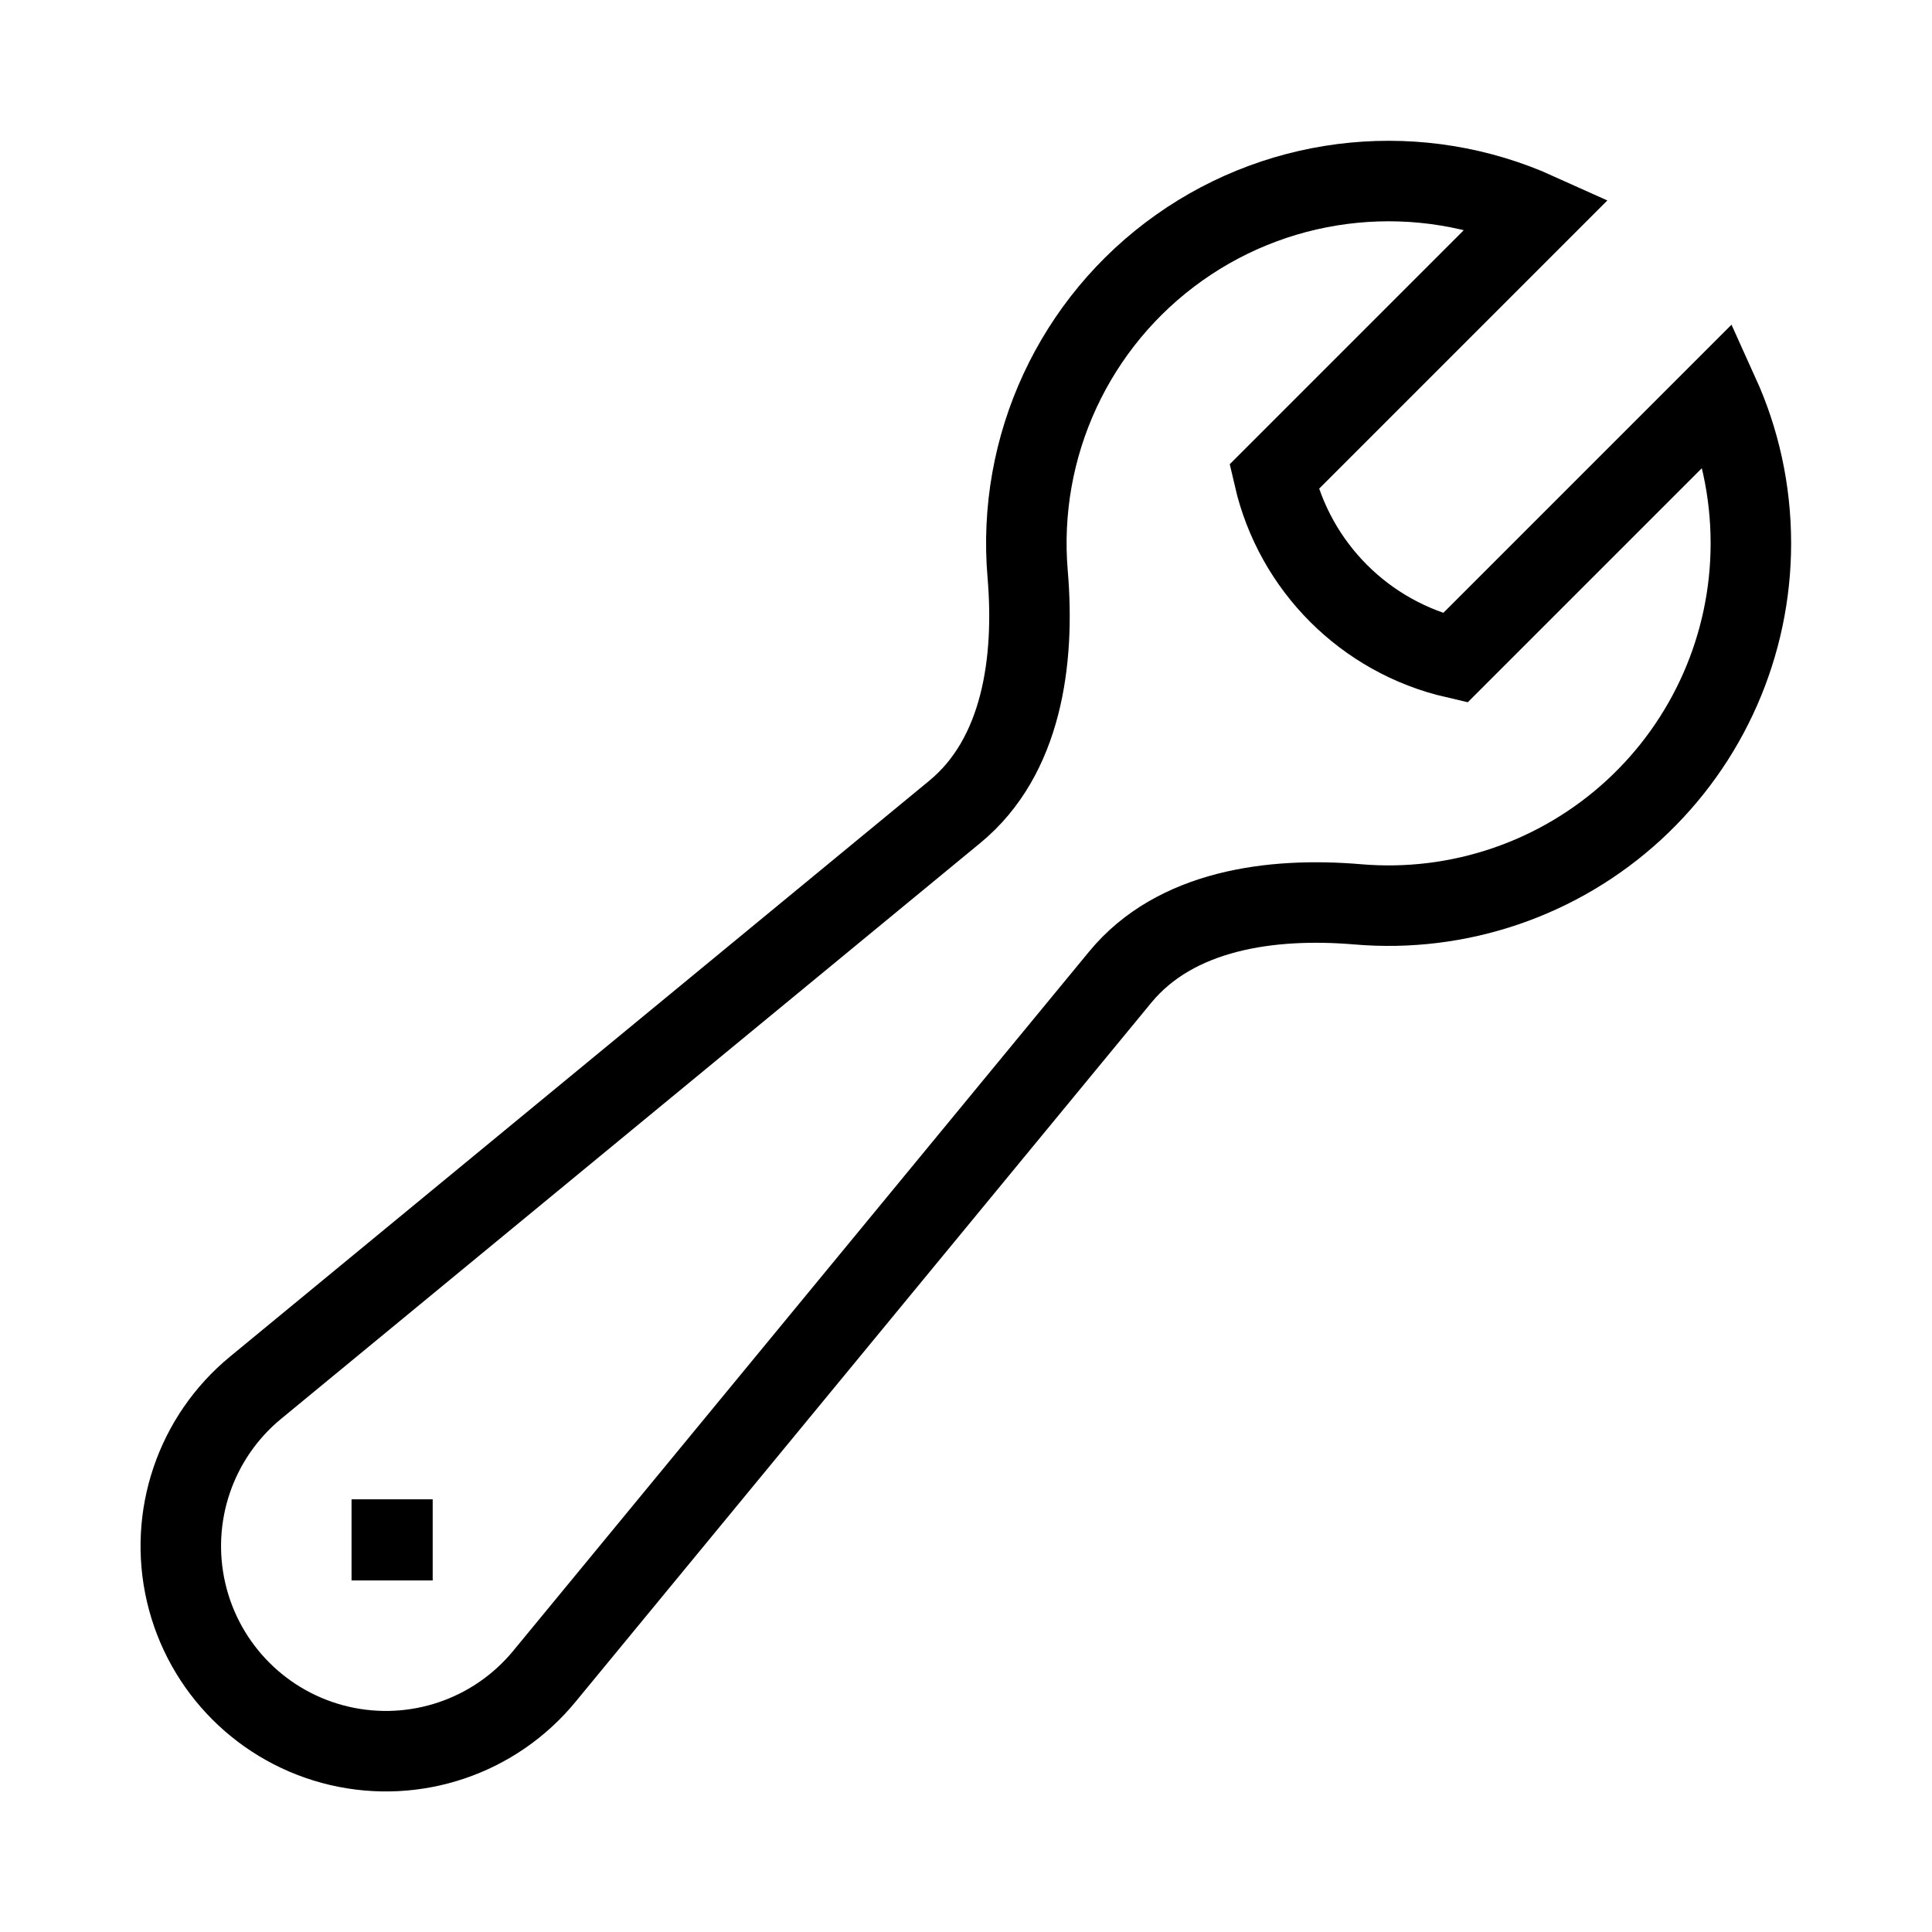
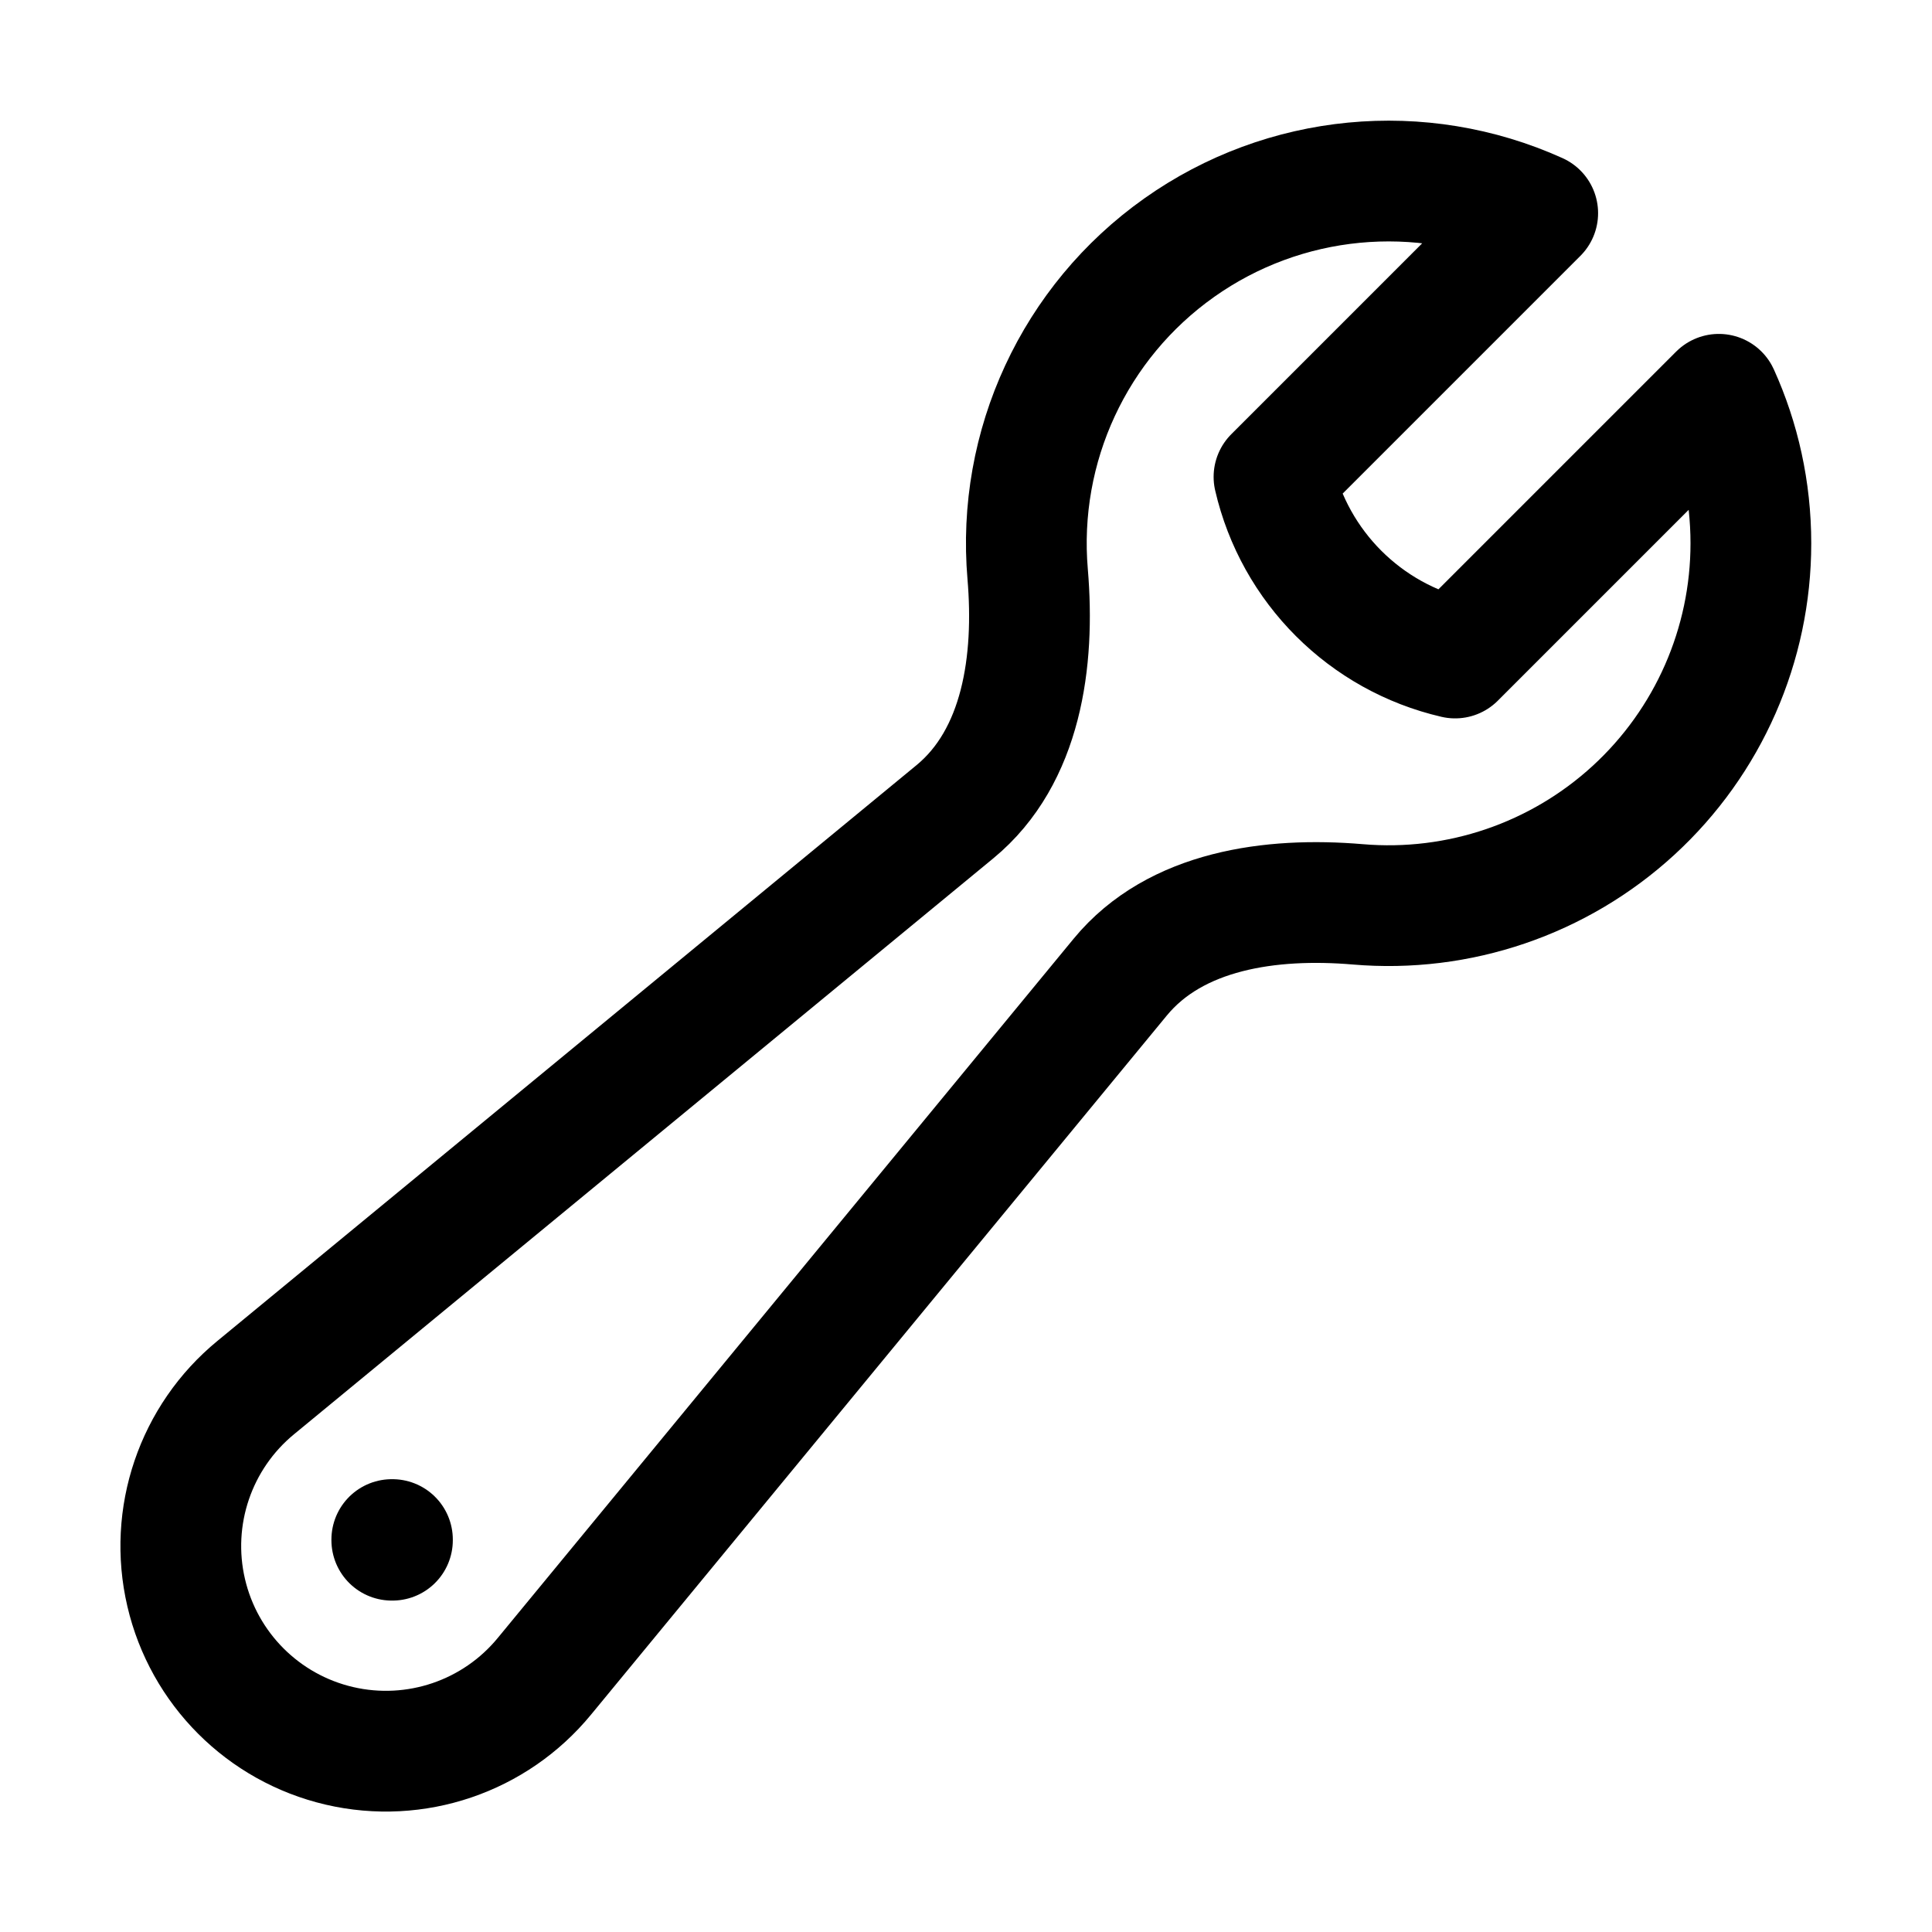
- <svg xmlns="http://www.w3.org/2000/svg" fill="none" viewBox="0 0 24 24" strokeWidth="1.5" stroke="currentColor" className="size-6">
-   <path strokeLinecap="round" strokeLinejoin="round" d="M21.75 6.75a4.5 4.5 0 0 1-4.884 4.484c-1.076-.091-2.264.071-2.95.904l-7.152 8.684a2.548 2.548 0 1 1-3.586-3.586l8.684-7.152c.833-.686.995-1.874.904-2.95a4.5 4.5 0 0 1 6.336-4.486l-3.276 3.276a3.004 3.004 0 0 0 2.25 2.25l3.276-3.276c.256.565.398 1.192.398 1.852Z" />
-   <path strokeLinecap="round" strokeLinejoin="round" d="M4.867 19.125h.008v.008h-.008v-.008Z" />
+ <svg xmlns="http://www.w3.org/2000/svg" fill="none" viewBox="0 0 24 24" stroke-width="1.5" stroke="currentColor" class="size-6">
+   <path stroke-linecap="round" stroke-linejoin="round" d="M21.75 6.75a4.5 4.5 0 0 1-4.884 4.484c-1.076-.091-2.264.071-2.95.904l-7.152 8.684a2.548 2.548 0 1 1-3.586-3.586l8.684-7.152c.833-.686.995-1.874.904-2.95a4.5 4.5 0 0 1 6.336-4.486l-3.276 3.276a3.004 3.004 0 0 0 2.25 2.25l3.276-3.276c.256.565.398 1.192.398 1.852Z" />
+   <path stroke-linecap="round" stroke-linejoin="round" d="M4.867 19.125h.008v.008h-.008v-.008Z" />
</svg>
